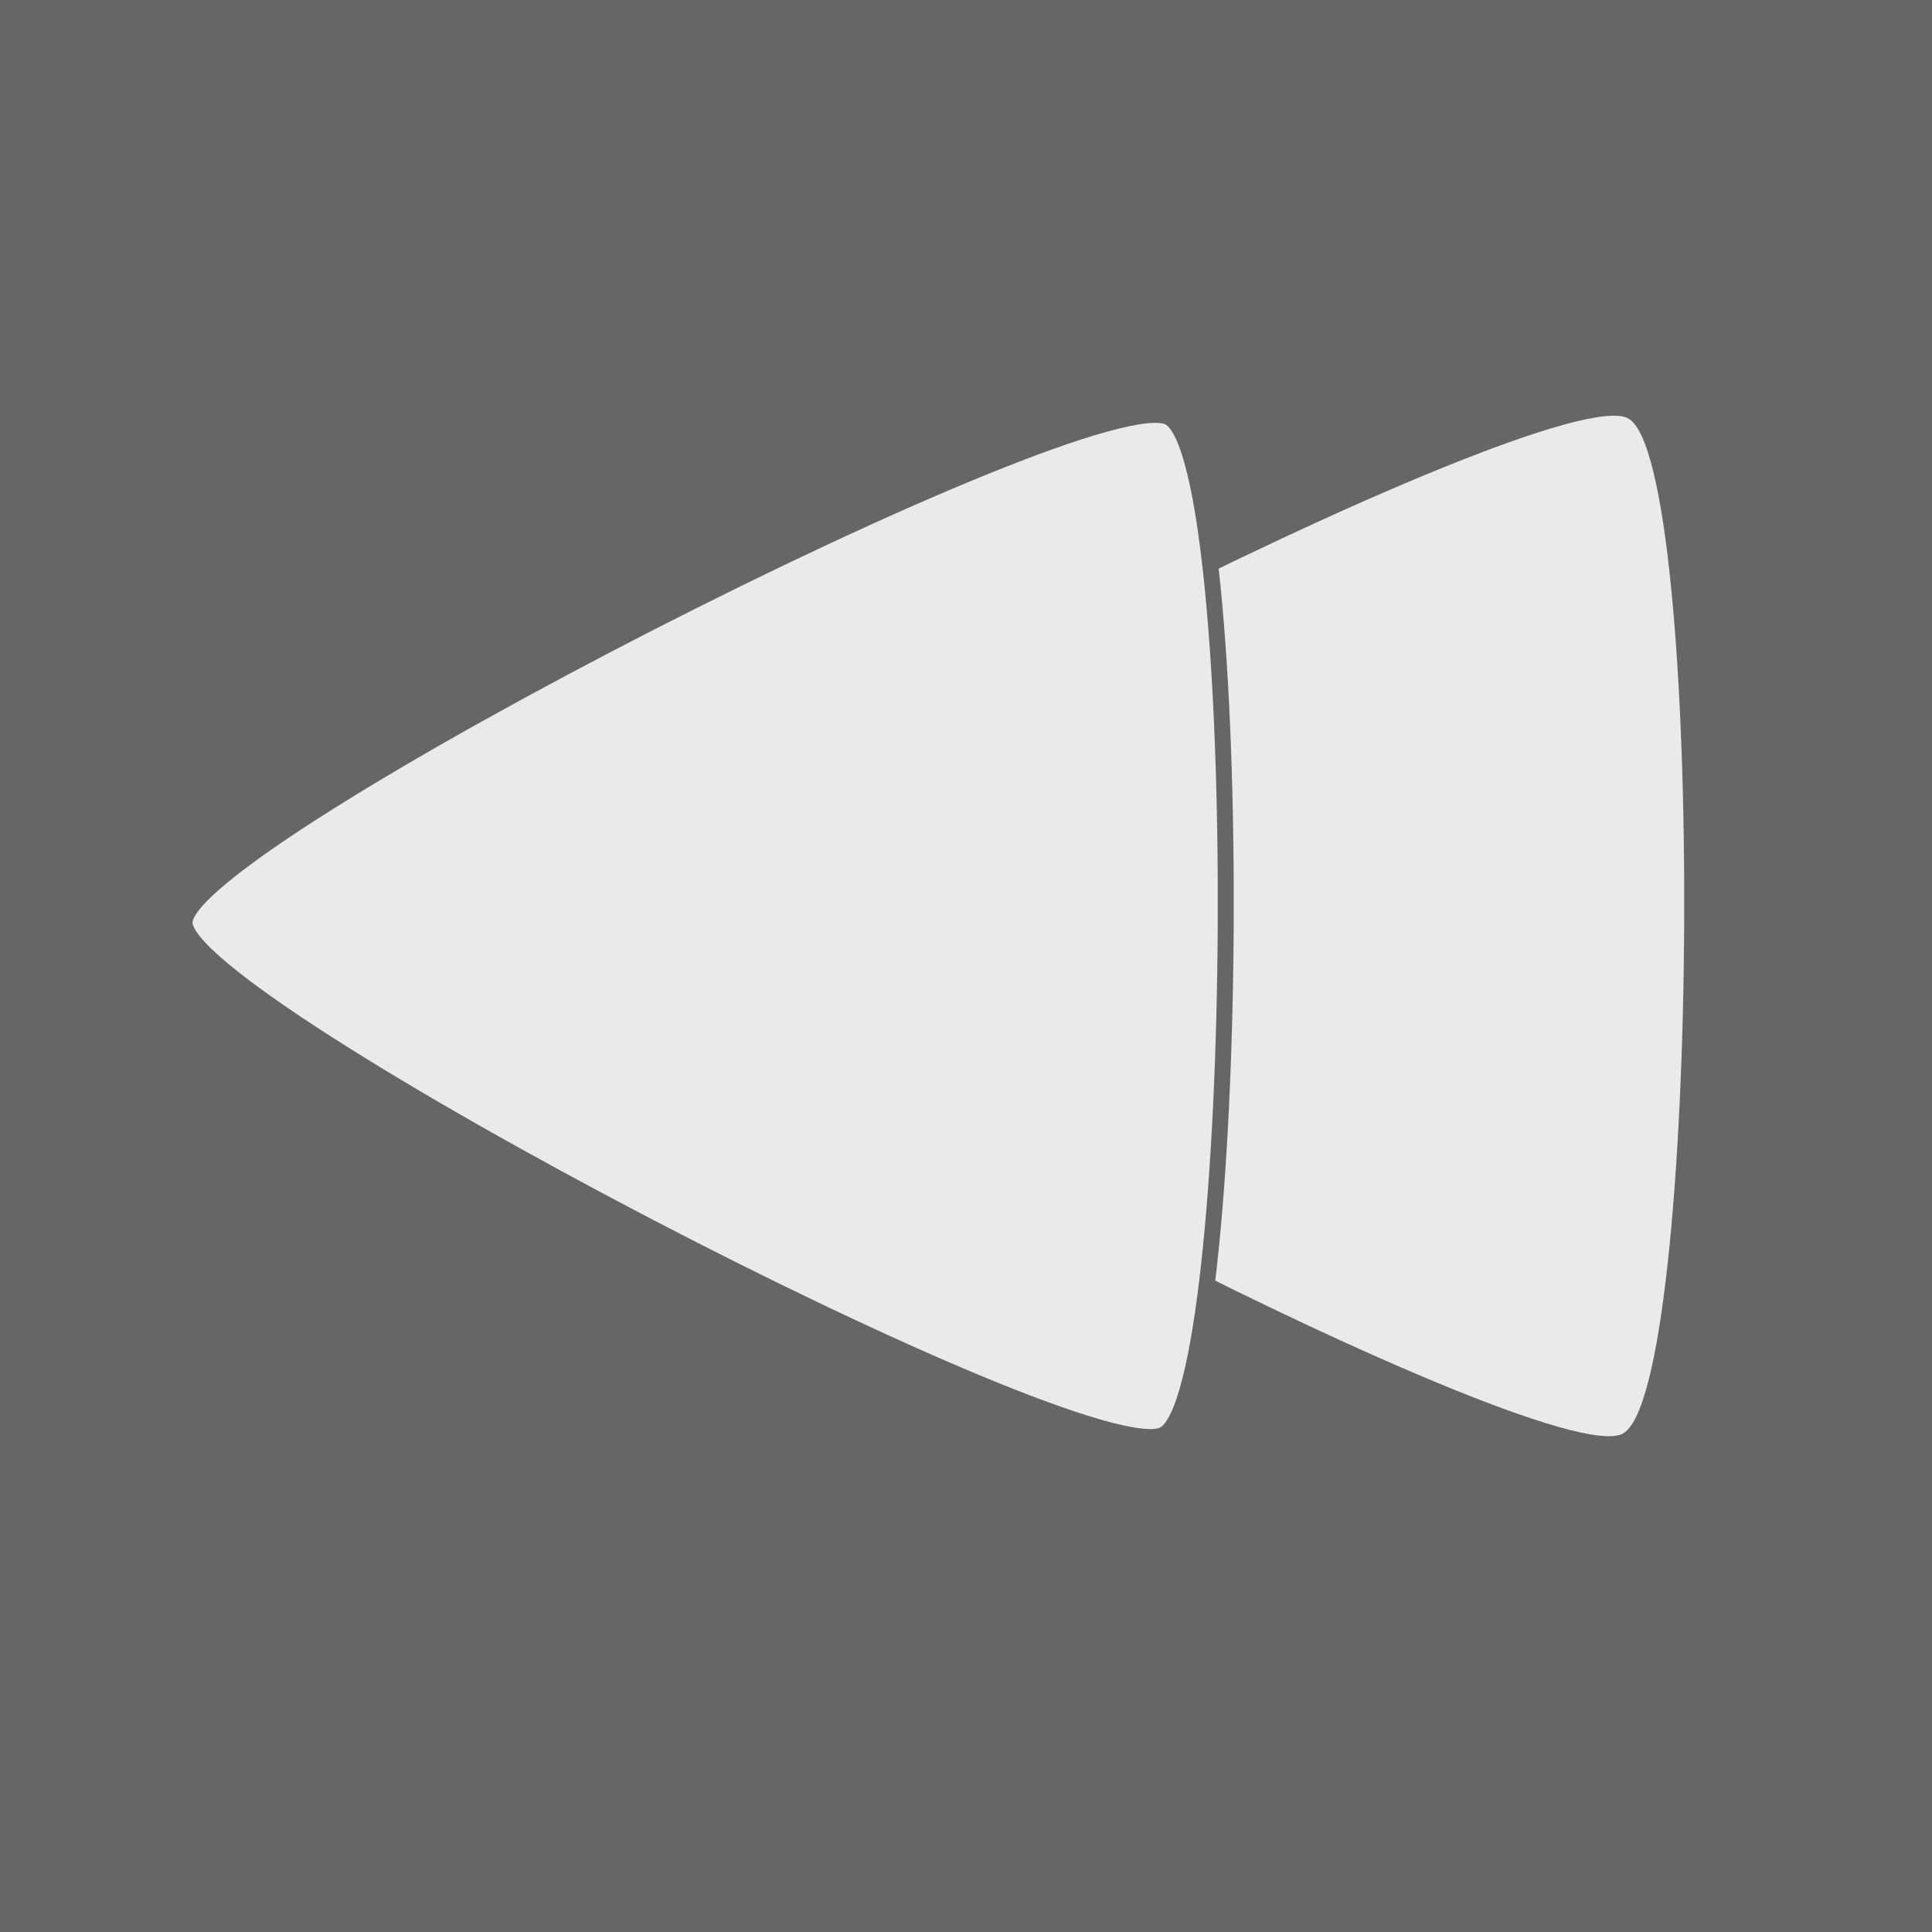
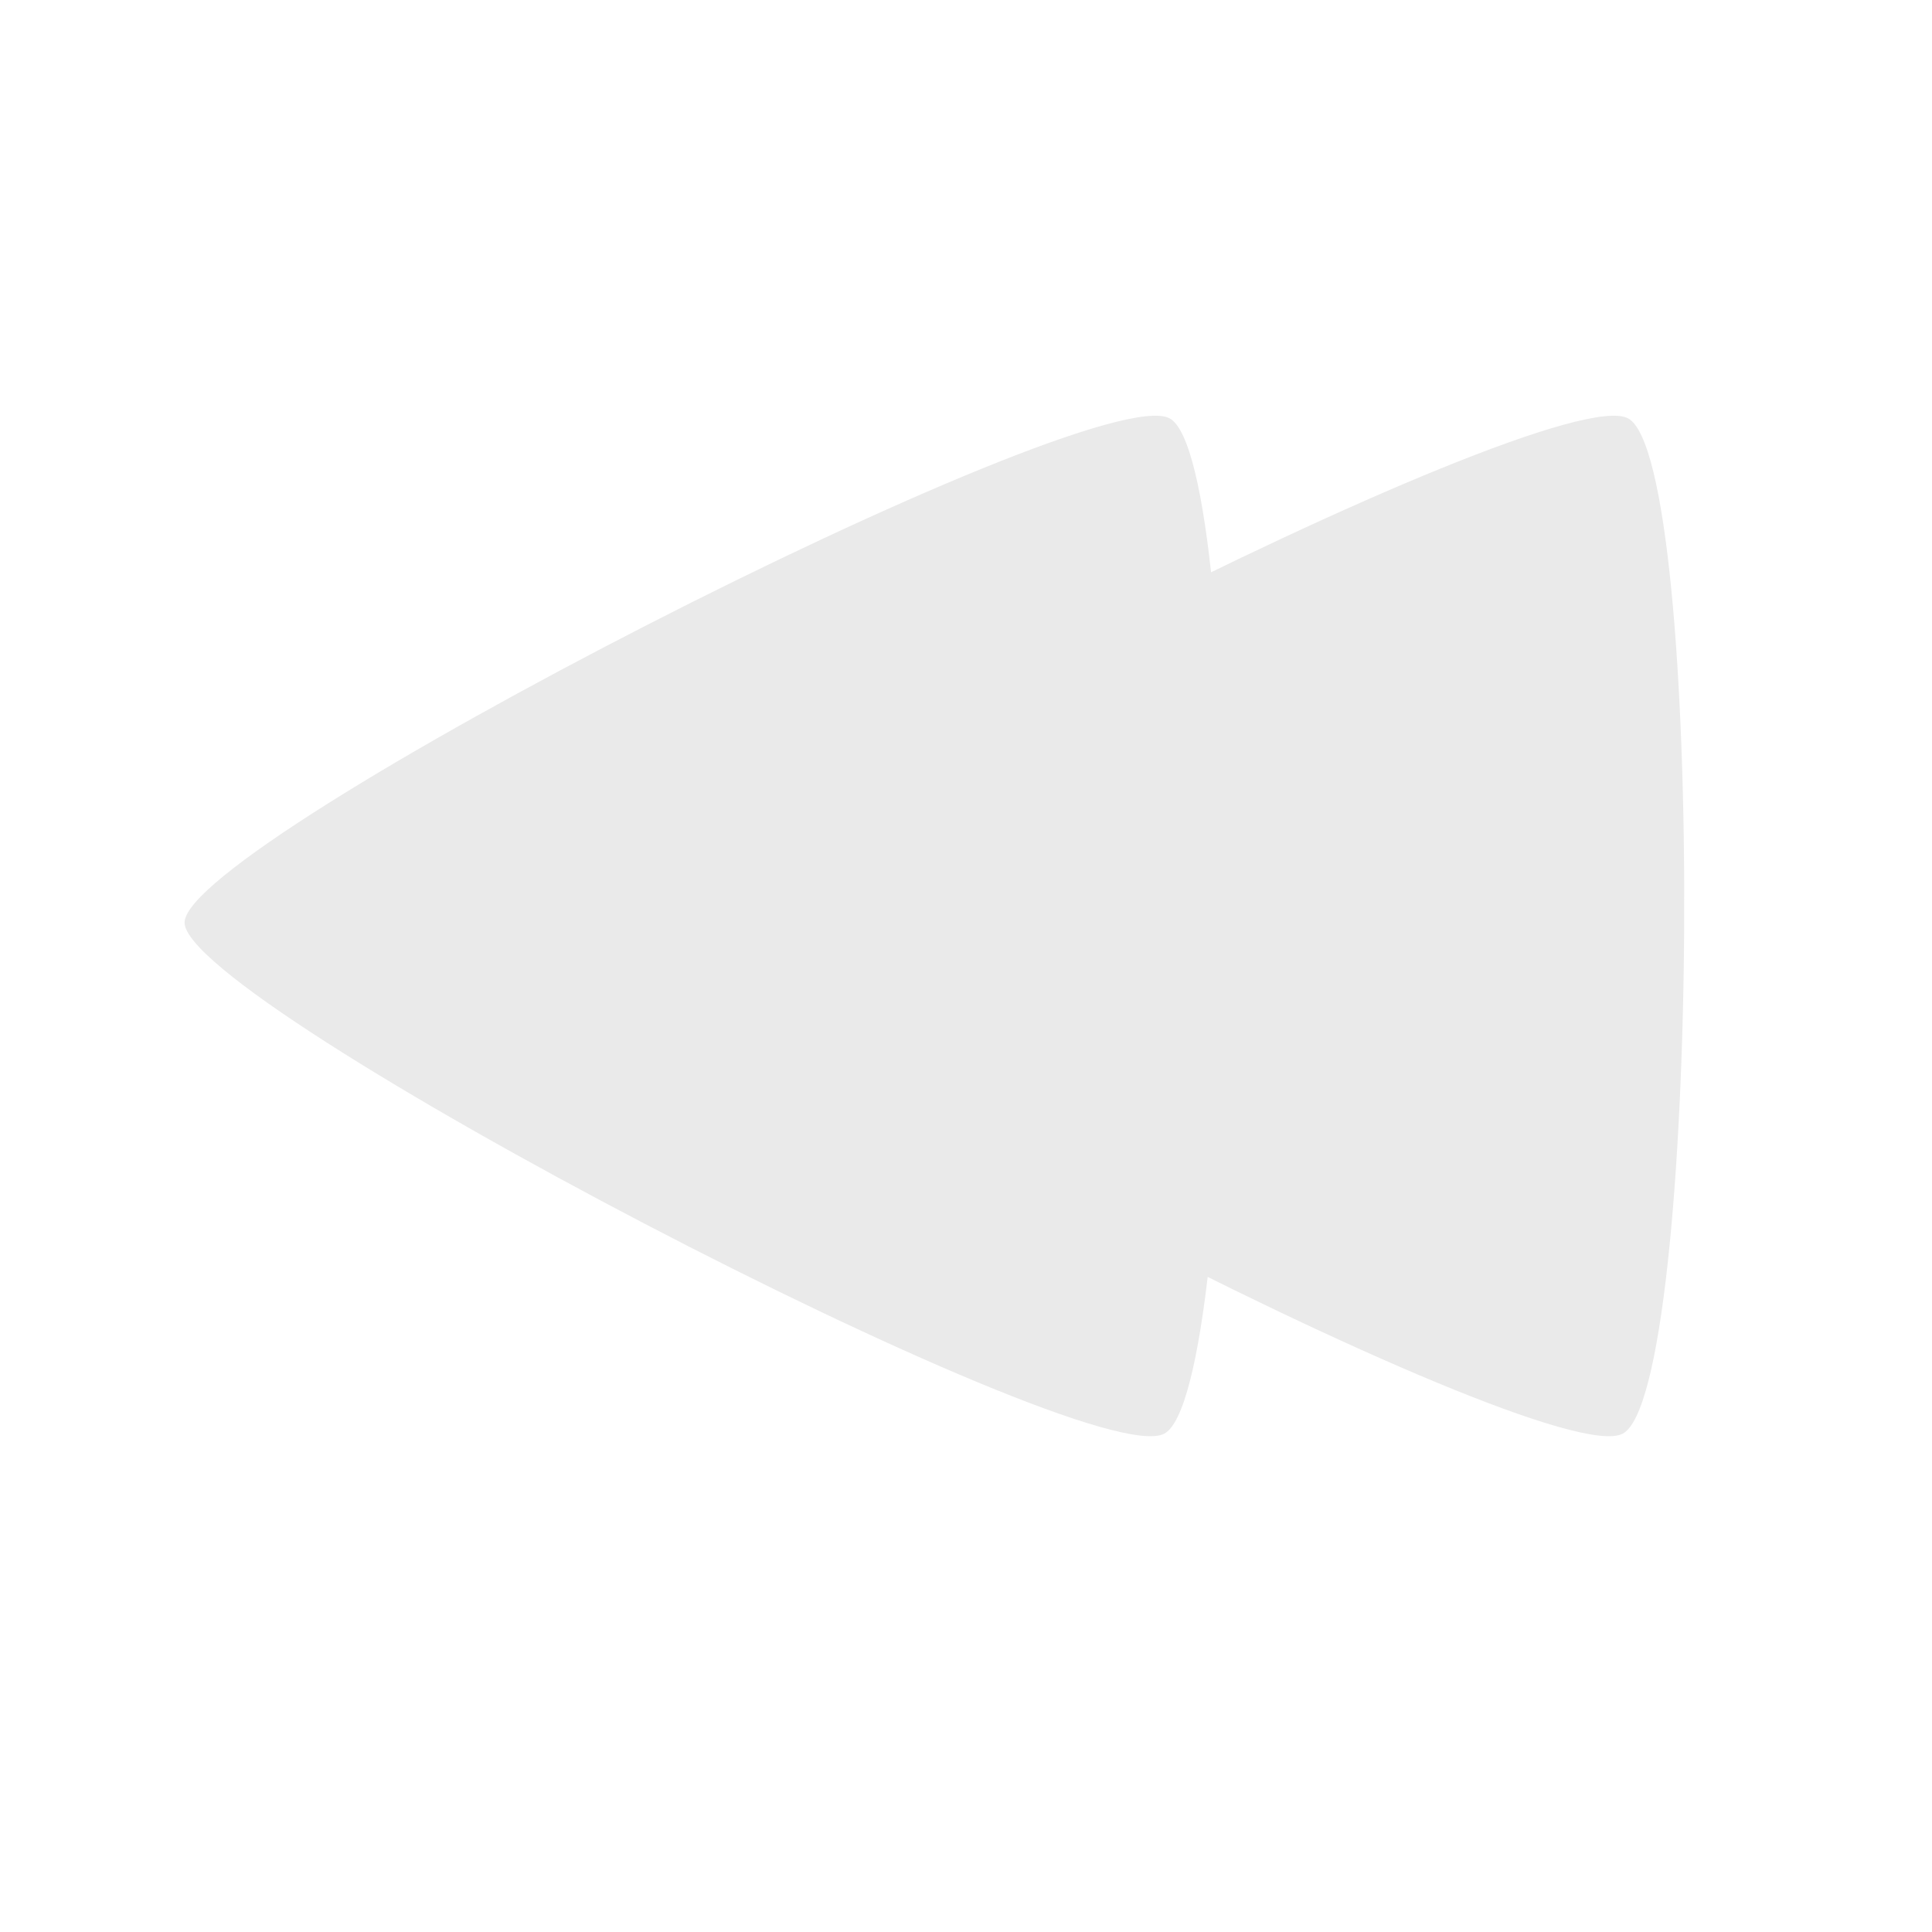
<svg xmlns="http://www.w3.org/2000/svg" width="128" height="128" viewBox="0 0 33.867 33.867" version="1.1" id="svg1">
  <defs id="defs1" />
  <g id="layer1">
-     <rect style="fill:#666666;fill-opacity:1;stroke:#000000;stroke-width:0;stroke-linecap:round" id="rect1" width="33.867" height="33.867" x="-33.867" y="-33.867" transform="scale(-1)" />
    <path style="fill:#eaeaea;fill-opacity:1;stroke:#000000;stroke-width:0;stroke-linecap:round" id="path1-8" d="m 52.067,-17.167 c 10.982,1e-6 74.129,109.373 68.638,118.884 -5.491,9.511 -131.784,9.511 -137.275,0 -5.491,-9.511 57.656,-118.884 68.638,-118.884 z" transform="matrix(6.8787193e-4,-0.1296737,0.144826,5.1887751e-4,13.7224,22.93161)" />
-     <path style="fill:#eaeaea;fill-opacity:1;stroke:#666666;stroke-width:1.931;stroke-linecap:round;stroke-dasharray:none;stroke-opacity:1" id="path1" d="m 52.067,-17.167 c 10.982,1e-6 74.129,109.373 68.638,118.884 -5.491,9.511 -131.784,9.511 -137.275,0 -5.491,-9.511 57.656,-118.884 68.638,-118.884 z" transform="matrix(6.8787193e-4,-0.1296737,0.144826,5.1887751e-4,5.685897,22.93161)" />
+     <path style="fill:#eaeaea;fill-opacity:1;stroke:#666666;stroke-width:0;stroke-linecap:round;stroke-dasharray:none;stroke-opacity:1" id="path1" d="m 52.067,-17.167 c 10.982,1e-6 74.129,109.373 68.638,118.884 -5.491,9.511 -131.784,9.511 -137.275,0 -5.491,-9.511 57.656,-118.884 68.638,-118.884 z" transform="matrix(6.8787193e-4,-0.1296737,0.144826,5.1887751e-4,5.685897,22.93161)" />
  </g>
</svg>
